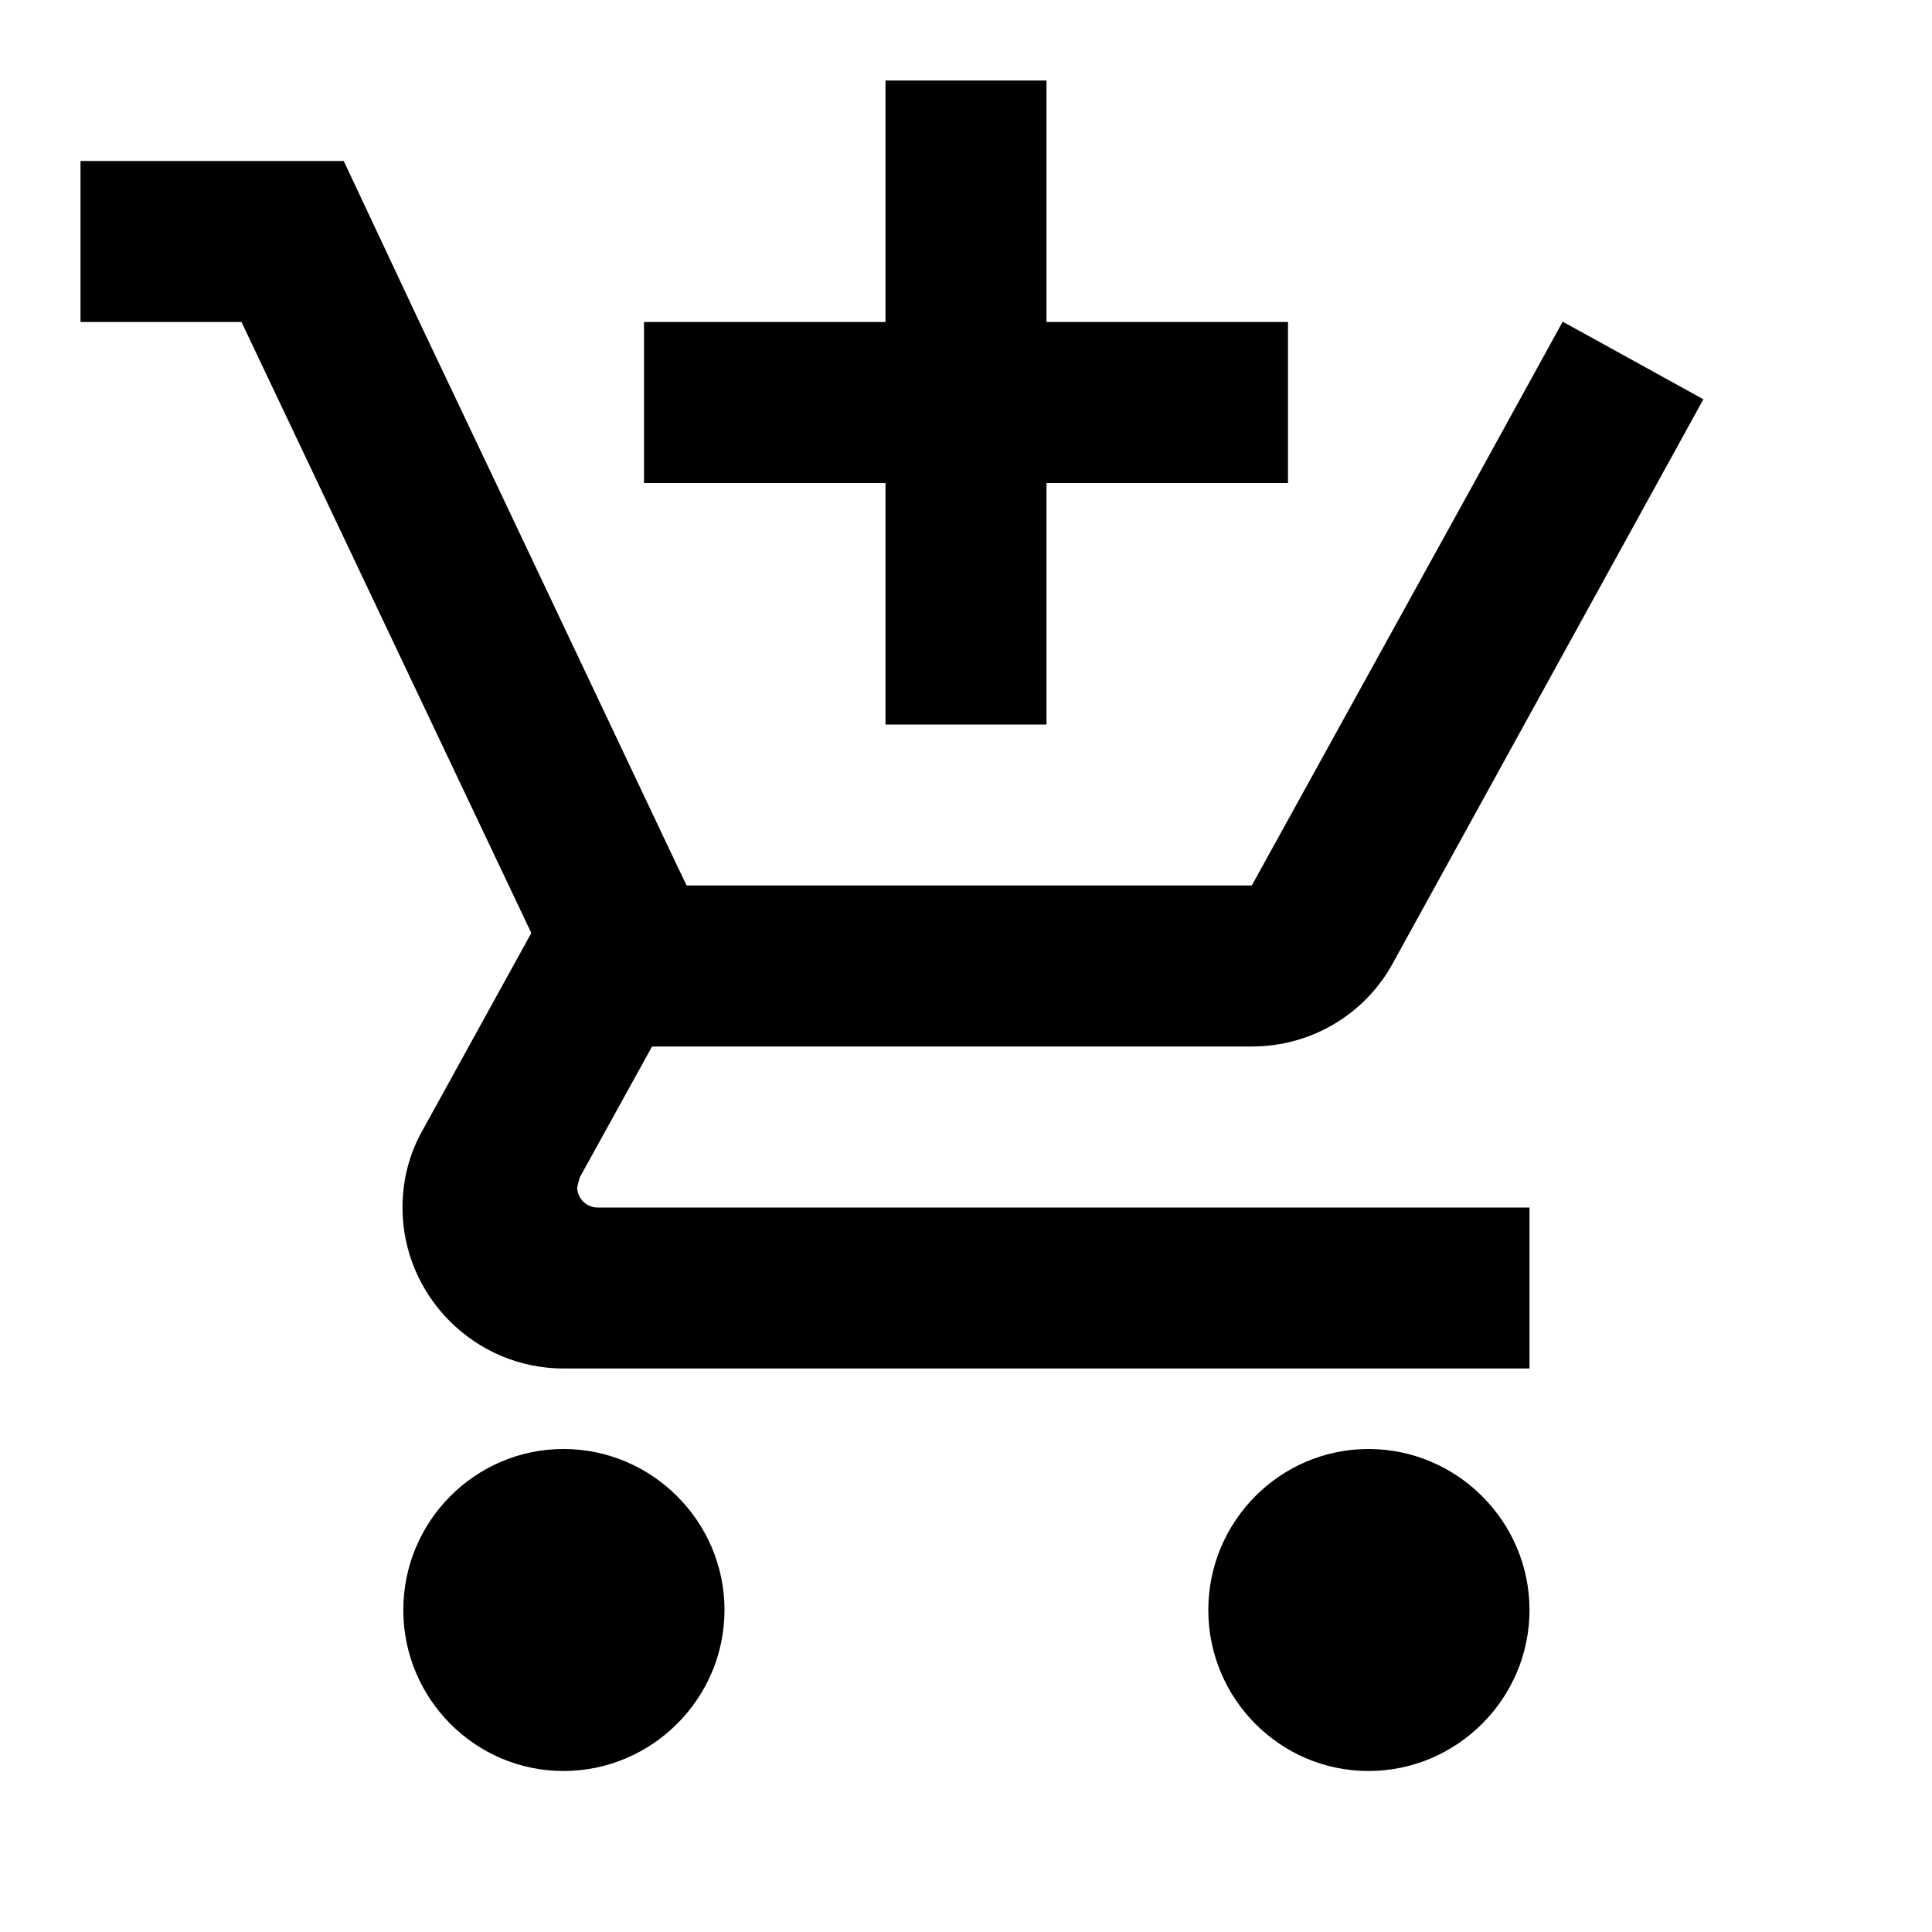
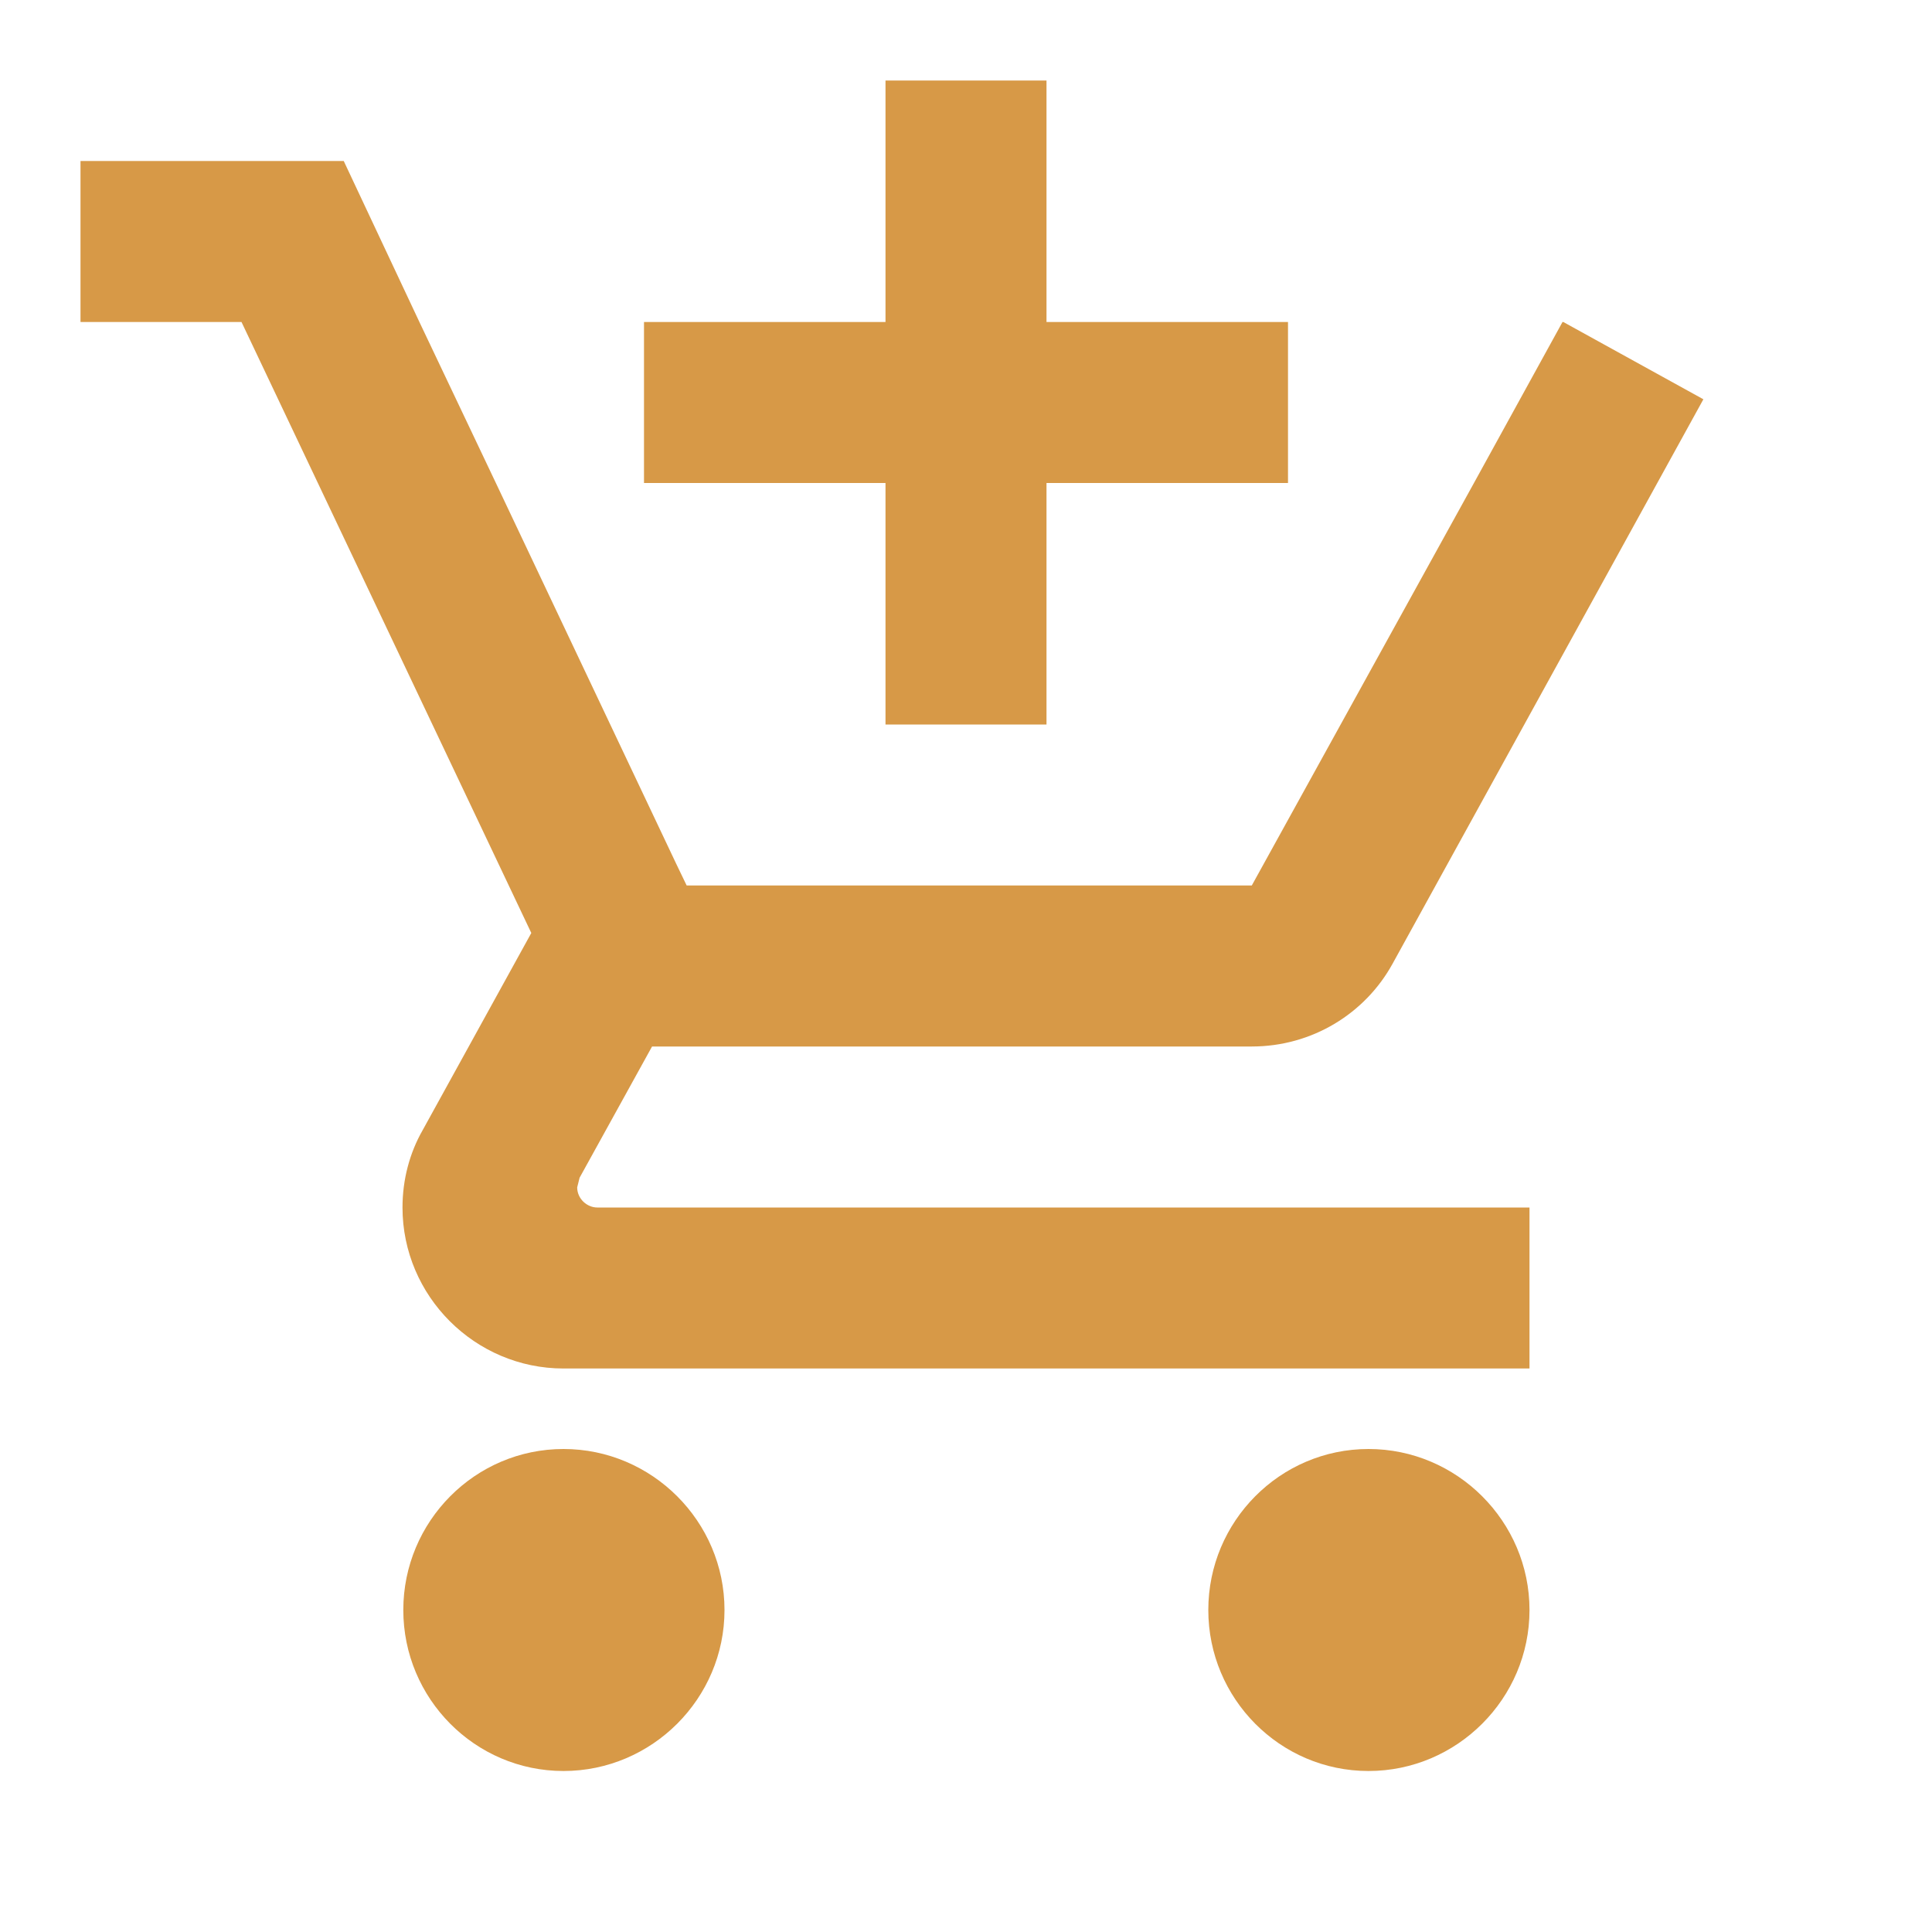
<svg xmlns="http://www.w3.org/2000/svg" height="24" viewBox="0 0 24 24" width="24">
  <path d="M0 0h24v24H0zm18.31 6l-2.76 5z" fill="none" />
-   <path d="M11 9h2V6h3V4h-3V1h-2v3H8v2h3v3zm-4 9c-1.1 0-1.99.9-1.99 2S5.9 22 7 22s2-.9 2-2-.9-2-2-2zm10 0c-1.1 0-1.99.9-1.99 2s.89 2 1.99 2 2-.9 2-2-.9-2-2-2zm-9.83-3.25l.03-.12.9-1.63h7.45c.75 0 1.41-.41 1.75-1.03l3.86-7.01L19.42 4h-.01l-1.1 2-2.76 5H8.53l-.13-.27L6.16 6l-.95-2-.94-2H1v2h2l3.6 7.59-1.35 2.45c-.16.28-.25.61-.25.96 0 1.1.9 2 2 2h12v-2H7.42c-.13 0-.25-.11-.25-.25z" />
+   <path fill="#D79947" d="M11 9h2V6h3V4h-3V1h-2v3H8v2h3v3zm-4 9c-1.1 0-1.99.9-1.99 2S5.9 22 7 22s2-.9 2-2-.9-2-2-2zm10 0c-1.1 0-1.99.9-1.99 2s.89 2 1.99 2 2-.9 2-2-.9-2-2-2zm-9.83-3.25l.03-.12.9-1.63h7.45c.75 0 1.41-.41 1.75-1.03l3.86-7.01L19.42 4h-.01l-1.1 2-2.76 5H8.53l-.13-.27L6.16 6l-.95-2-.94-2H1v2h2l3.6 7.59-1.35 2.45c-.16.28-.25.61-.25.96 0 1.1.9 2 2 2h12v-2H7.42c-.13 0-.25-.11-.25-.25z" />
</svg>
